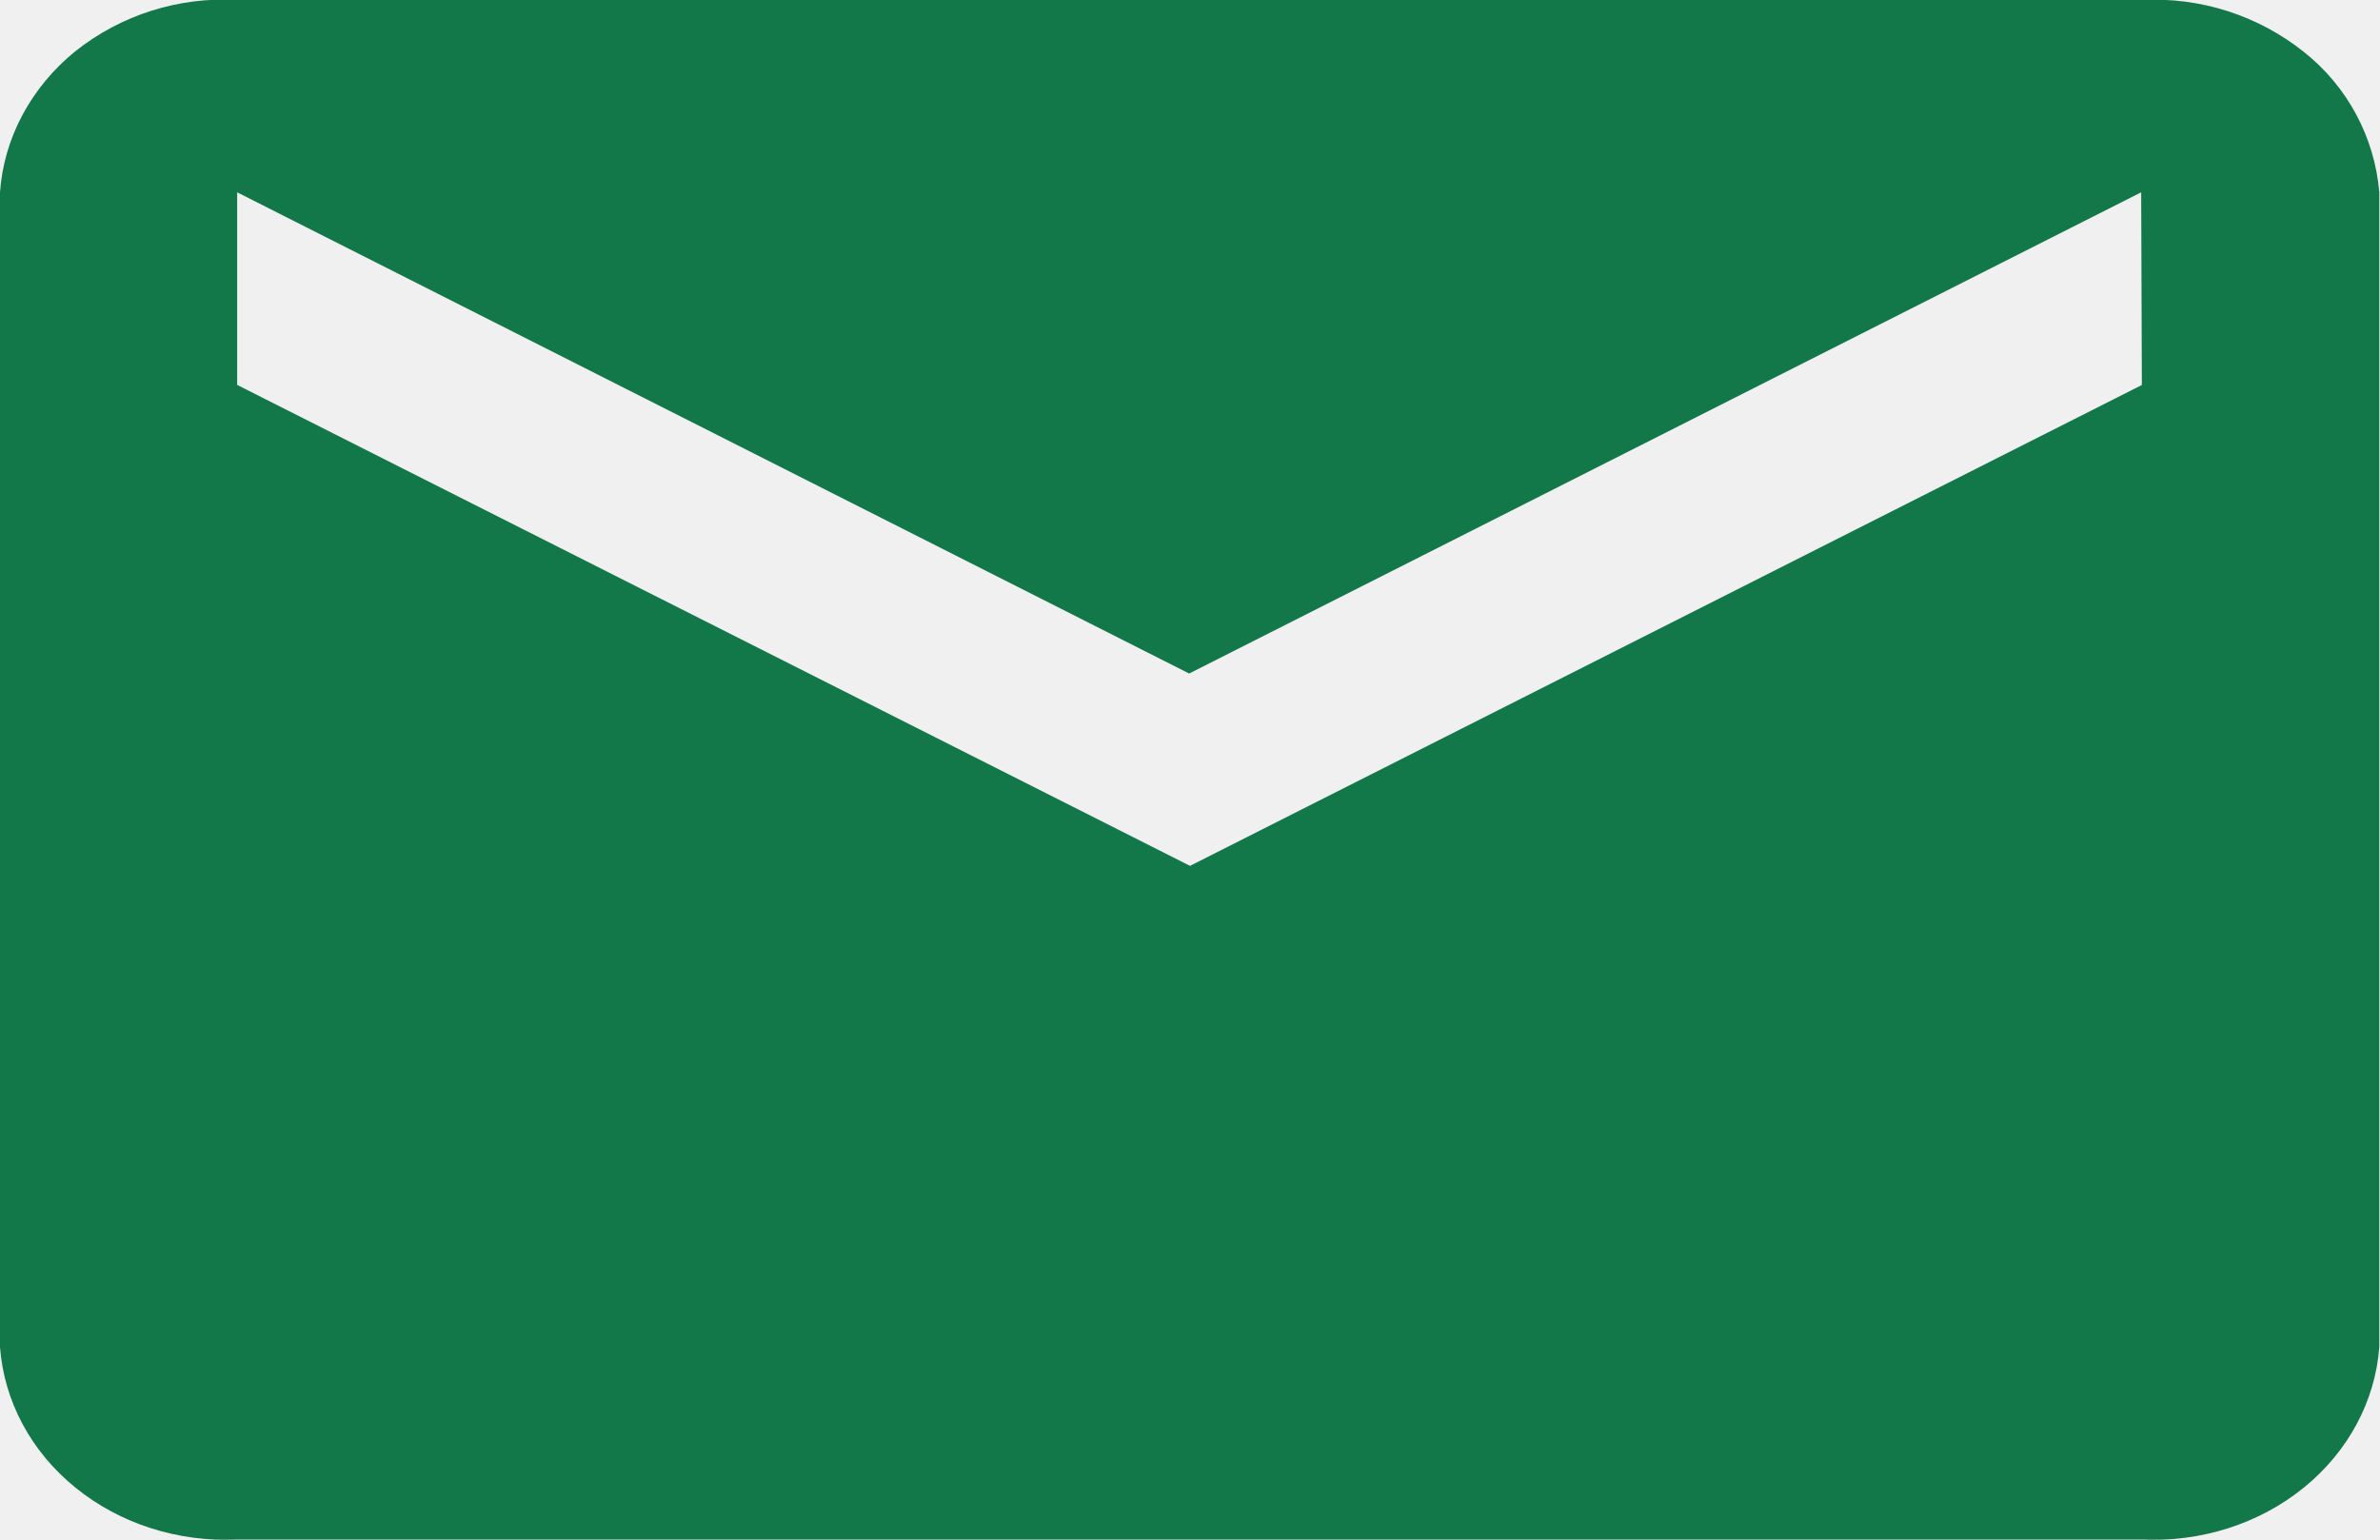
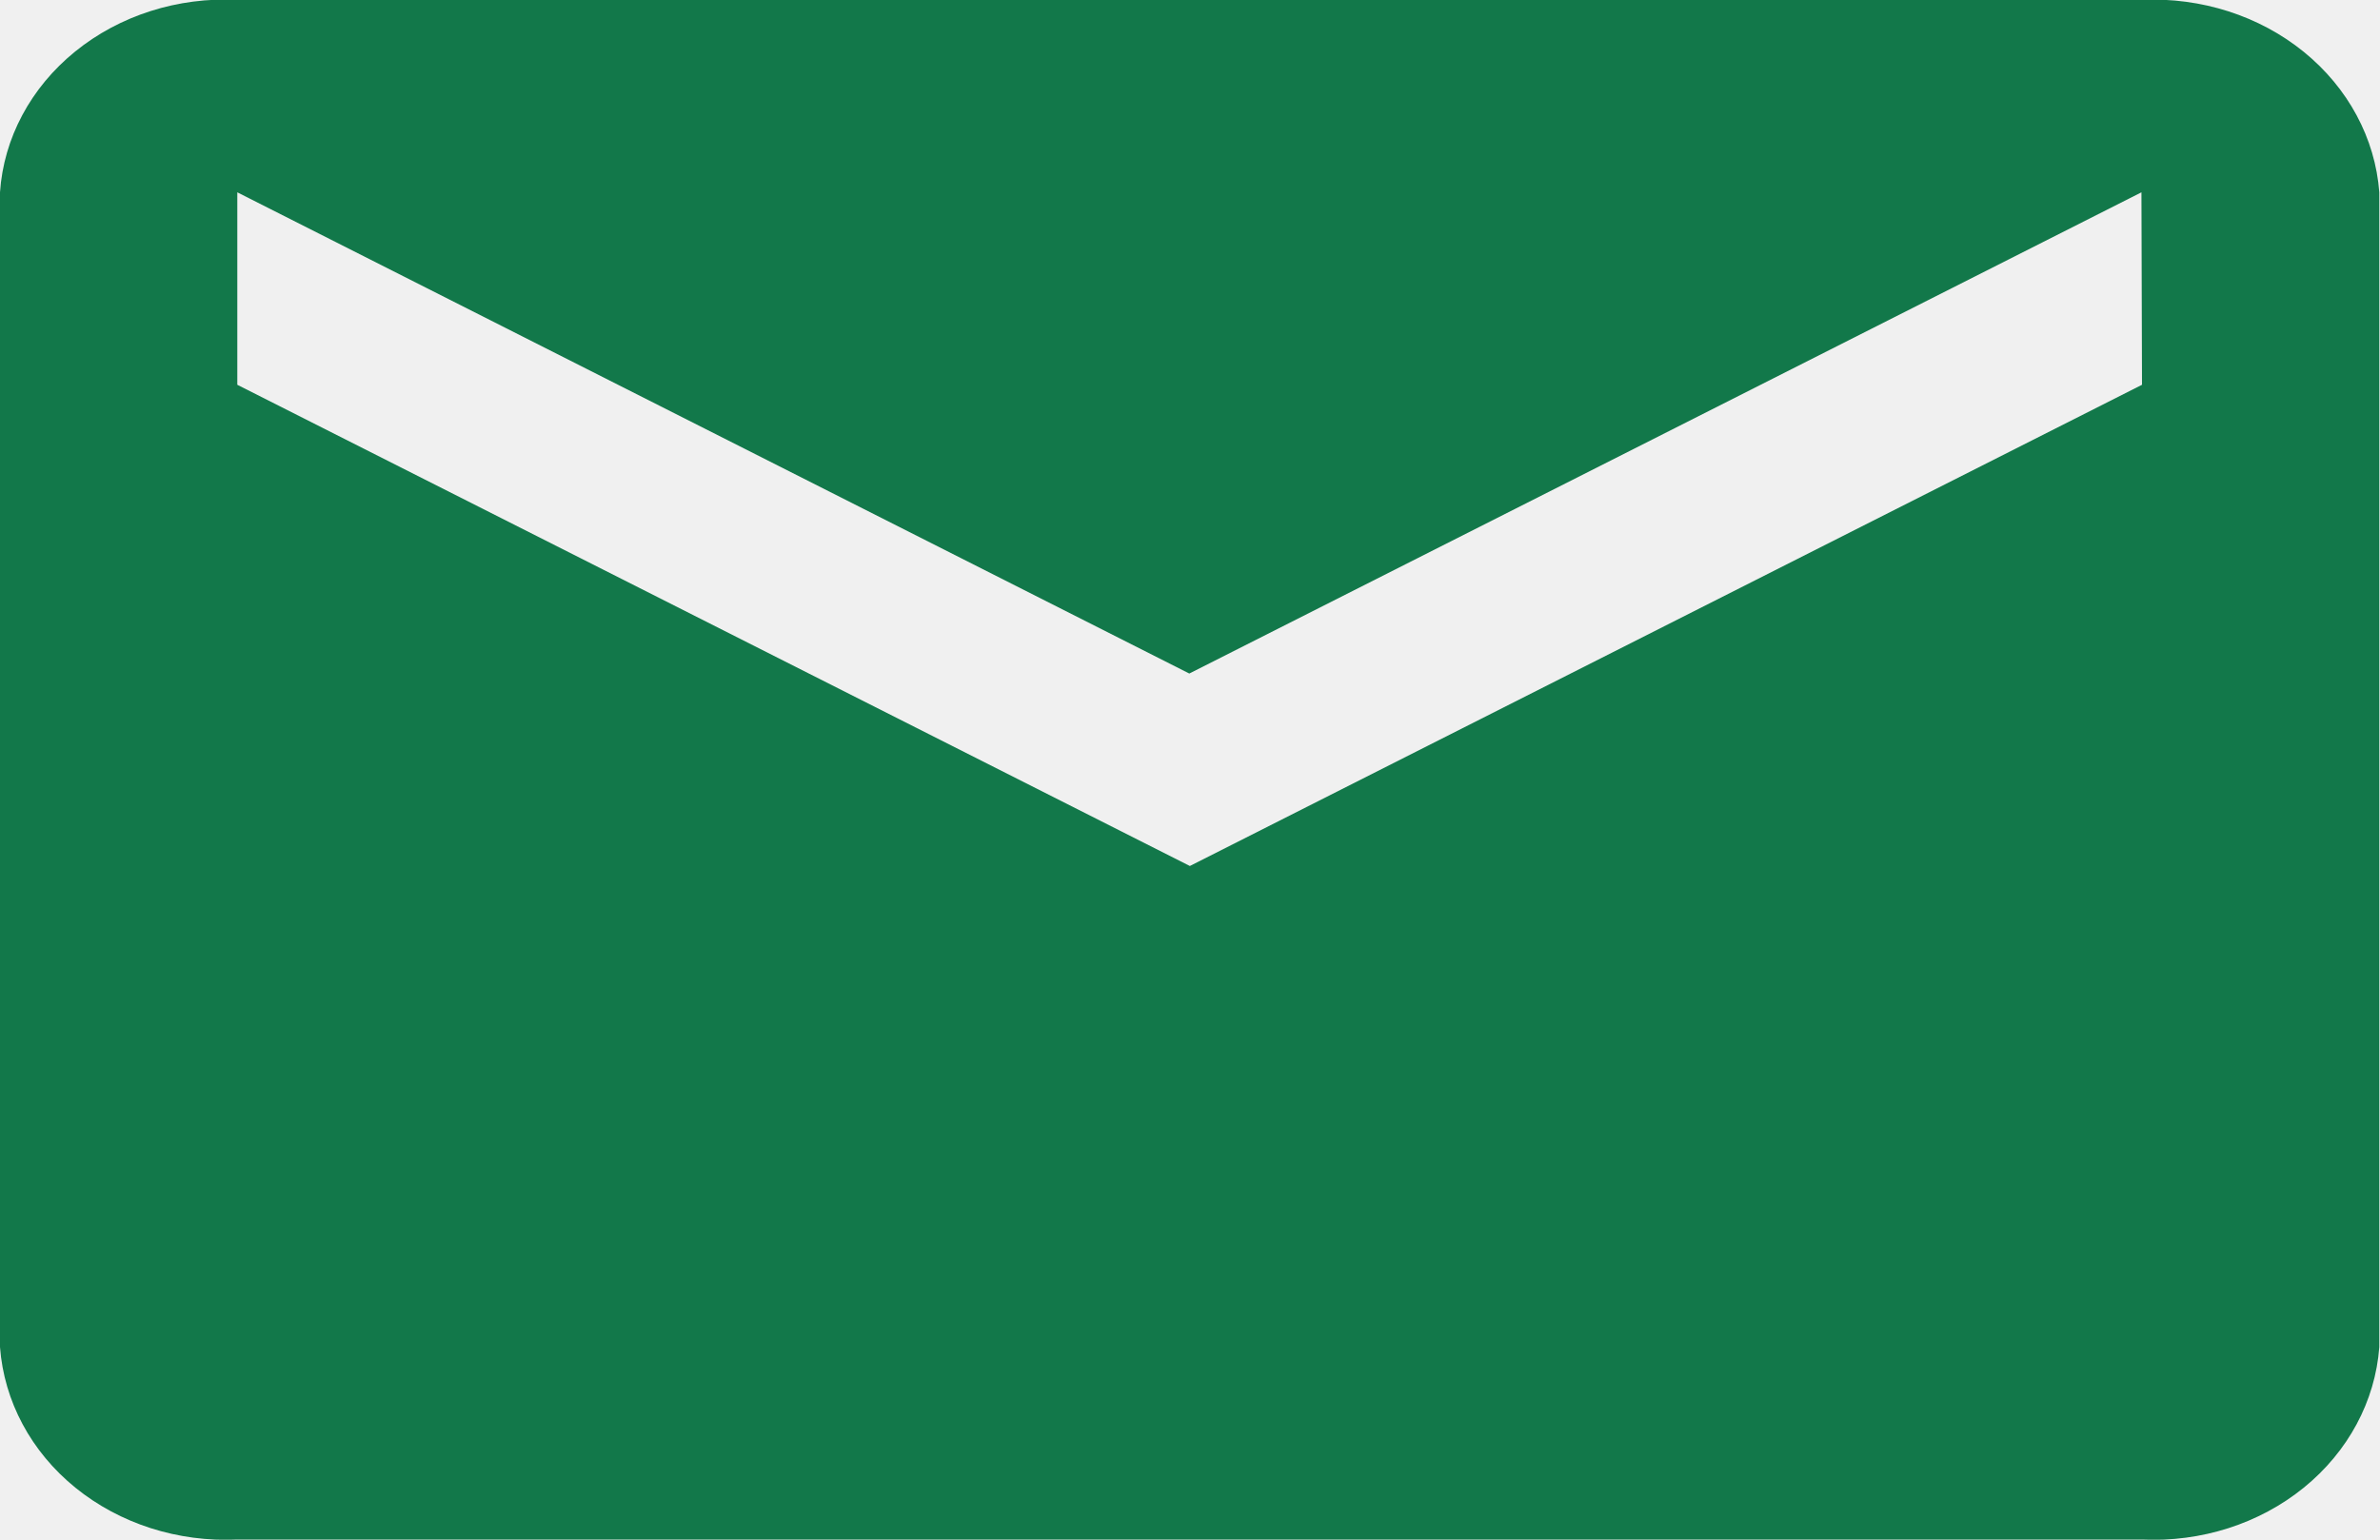
- <svg xmlns="http://www.w3.org/2000/svg" width="17" height="11" fill="none">
+ <svg xmlns="http://www.w3.org/2000/svg" width="17" height="11" viewBox="0 0 17 11" fill="none">
  <g clip-path="url(#clip0)">
-     <path d="M15.3 0H1.695A1.7 1.7 0 00.537.367C.22.625.027.988 0 1.374v8.25c.029.387.222.748.54 1.005.316.257.731.39 1.155.37H15.3c.423.02.838-.113 1.155-.37.317-.257.511-.618.54-1.005v-8.25a1.433 1.433 0 00-.54-1.004A1.712 1.712 0 0015.3 0zm0 2.75L8.5 6.186 1.694 2.75V1.374l6.8 3.438 6.8-3.438.005 1.375z" fill="#12784A" />
+     <path d="M15.3 -0.001H1.695C1.271 -0.022 0.855 0.11 0.537 0.368C0.22 0.625 0.026 0.987 0 1.374V9.624C0.029 10.011 0.222 10.372 0.539 10.629C0.856 10.886 1.271 11.019 1.695 10.999H15.3C15.723 11.019 16.138 10.886 16.455 10.629C16.772 10.372 16.966 10.011 16.995 9.624V1.374C16.966 0.988 16.772 0.627 16.455 0.37C16.138 0.113 15.723 -0.02 15.3 -0.001ZM15.3 2.749L8.499 6.187L1.695 2.749V1.374L8.495 4.812L15.296 1.374L15.3 2.749Z" fill="#12784A" />
  </g>
  <defs>
    <clipPath id="clip0">
-       <path fill="#fff" d="M0 0h17v11H0z" />
+       <rect y="-0" width="17" height="11" fill="white" />
    </clipPath>
  </defs>
</svg>
